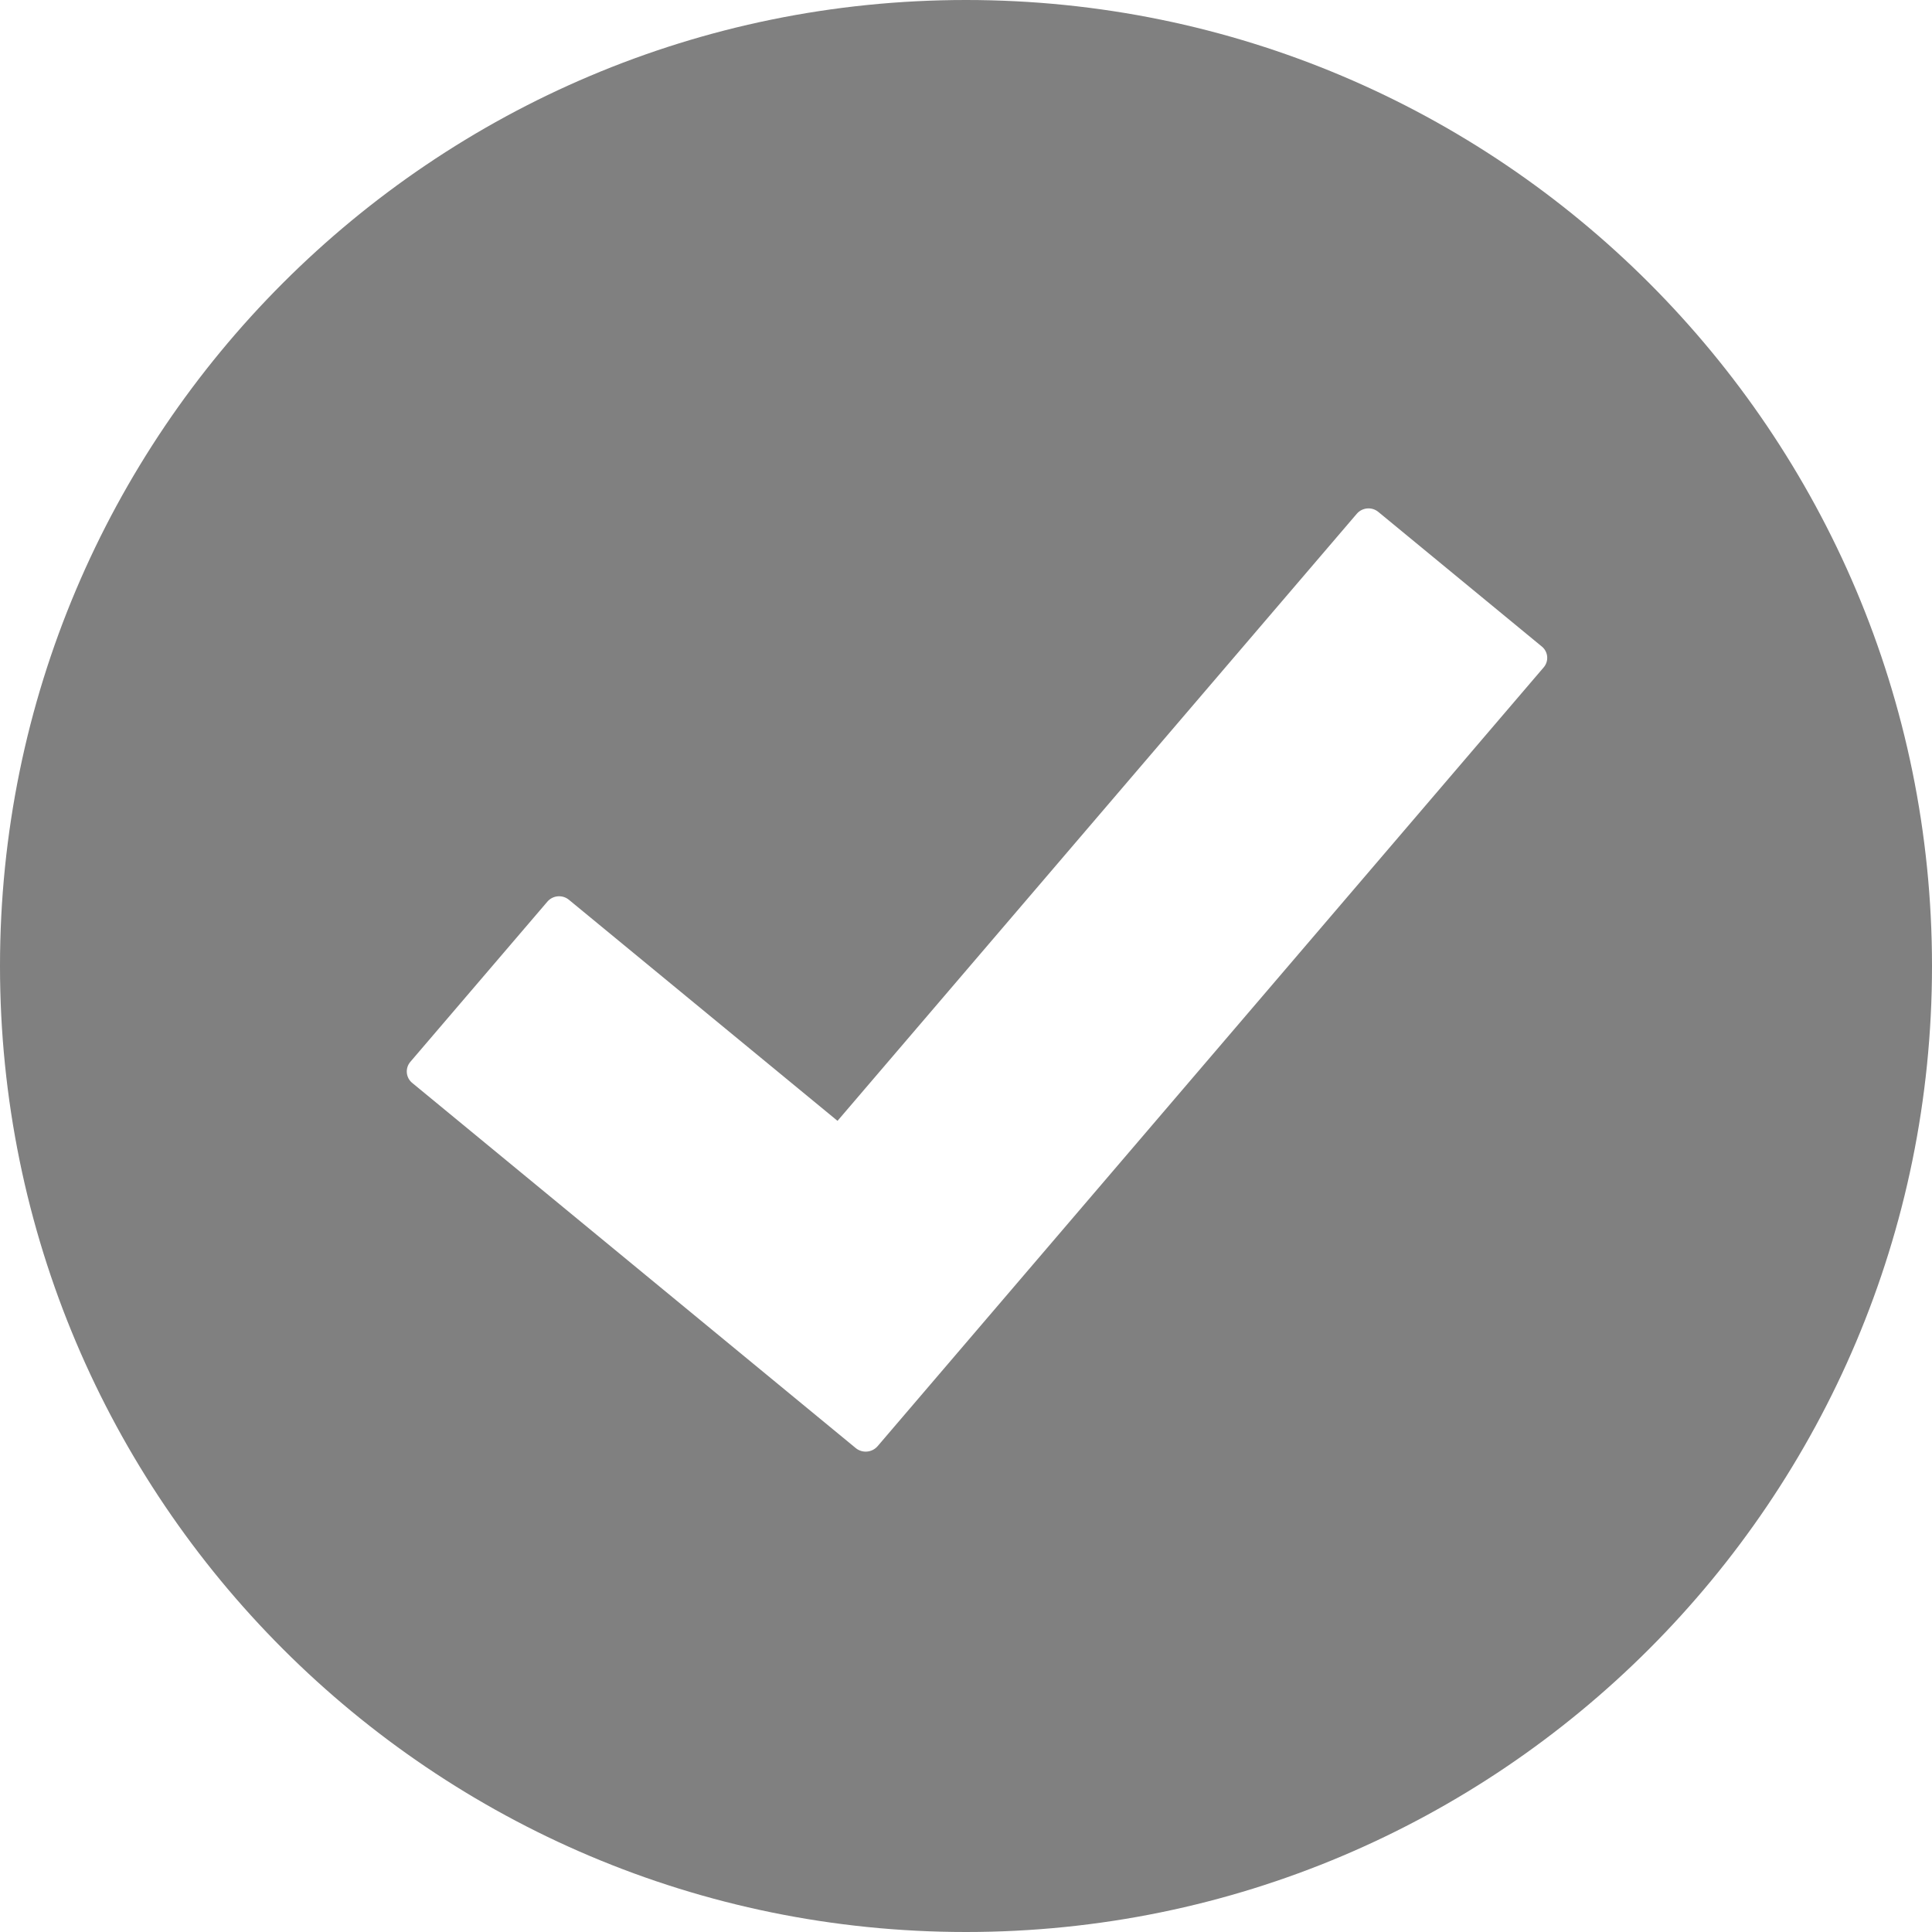
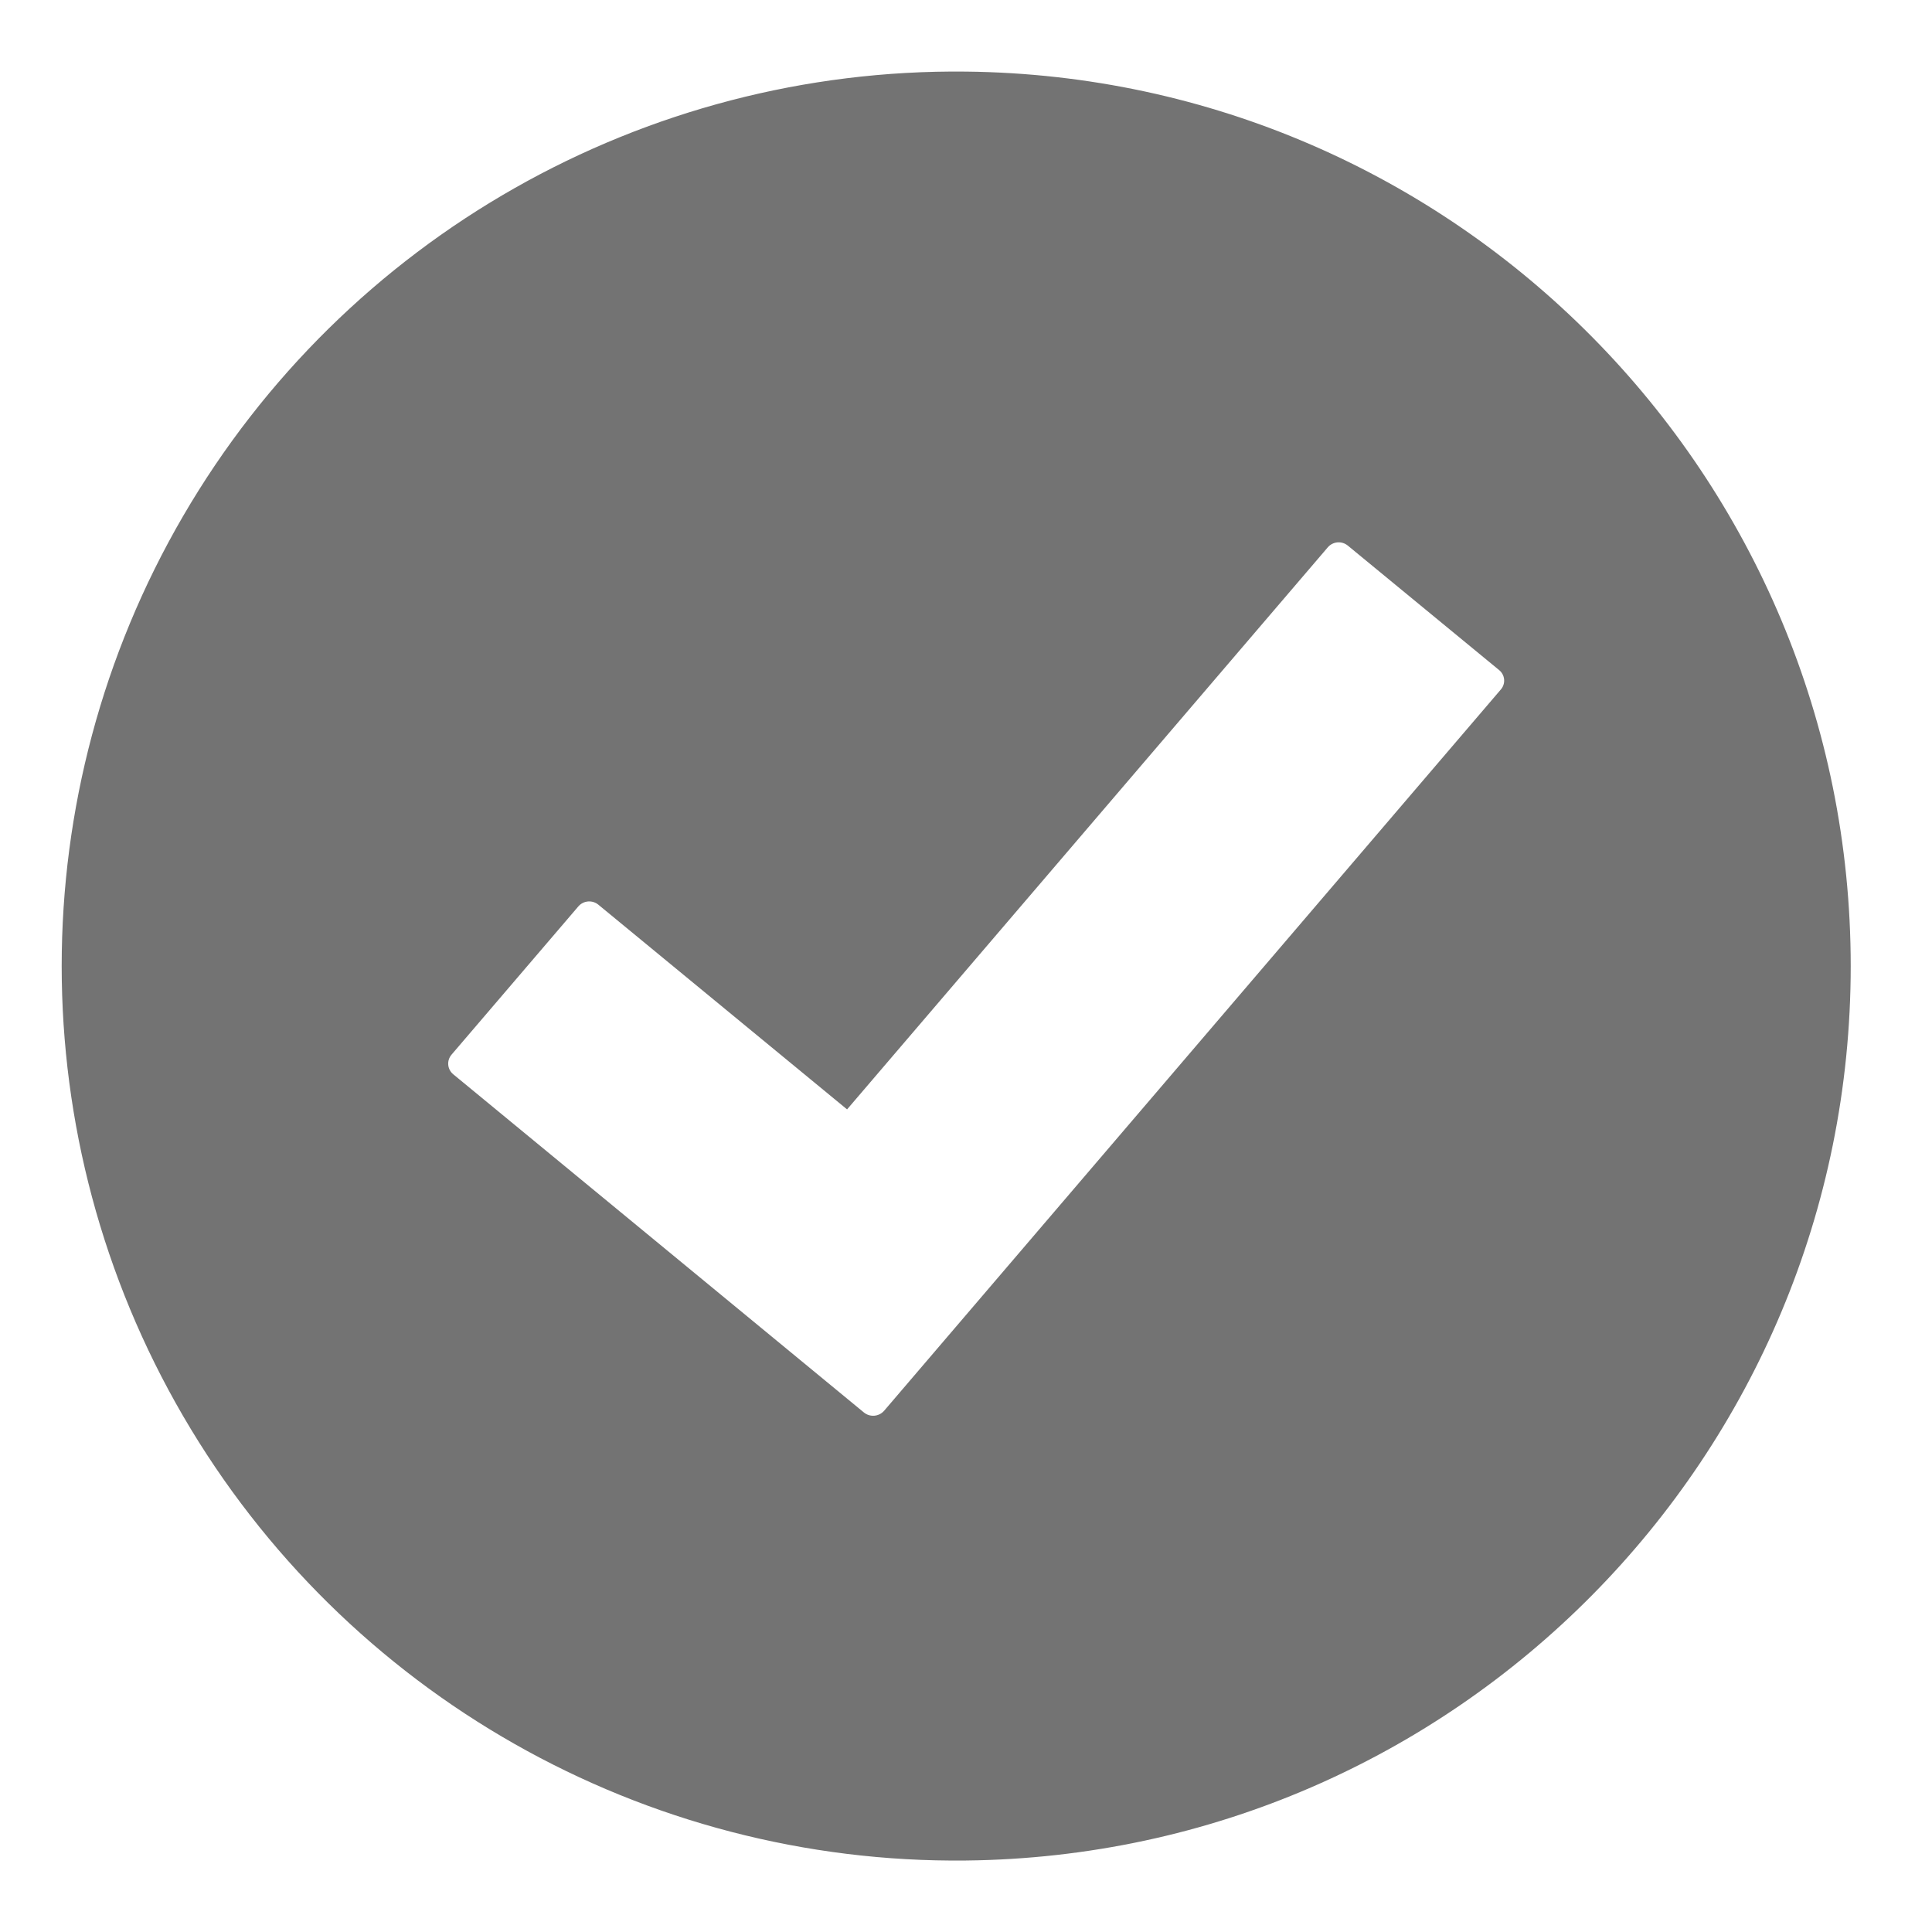
- <svg xmlns="http://www.w3.org/2000/svg" width="20" height="20" viewBox="0 0 20 20">
-   <path fill="#808080" fill-rule="evenodd" d="M15.979 6.91l-6.895 8.062a.163.163 0 0 1-.226.018l-4.59-3.779a.153.153 0 0 1-.02-.219l1.42-1.66a.16.16 0 0 1 .222-.017l2.78 2.288 5.375-6.284a.16.16 0 0 1 .223-.02l1.692 1.393a.151.151 0 0 1 .019.218M10 0C4.478 0 0 4.478 0 10s4.478 10 10 10c5.523 0 10-4.478 10-10S15.523 0 10 0" />
+ <svg xmlns="http://www.w3.org/2000/svg" xmlns:xlink="http://www.w3.org/1999/xlink" width="18" height="18" viewBox="0 0 18 18">
+   <defs>
+     <path id="a" d="M13.982 6.425l-5.745 6.719a.136.136 0 0 1-.189.015l-3.825-3.15a.128.128 0 0 1-.017-.182l1.183-1.383a.134.134 0 0 1 .186-.015l2.317 1.907 4.479-5.237a.134.134 0 0 1 .186-.016l1.41 1.16a.126.126 0 0 1 .015.182M9 .667a8.334 8.334 0 1 0 0 16.667A8.334 8.334 0 0 0 9 .667" />
+   </defs>
+   <use fill="#737373" fill-rule="evenodd" xlink:href="#a" />
</svg>
